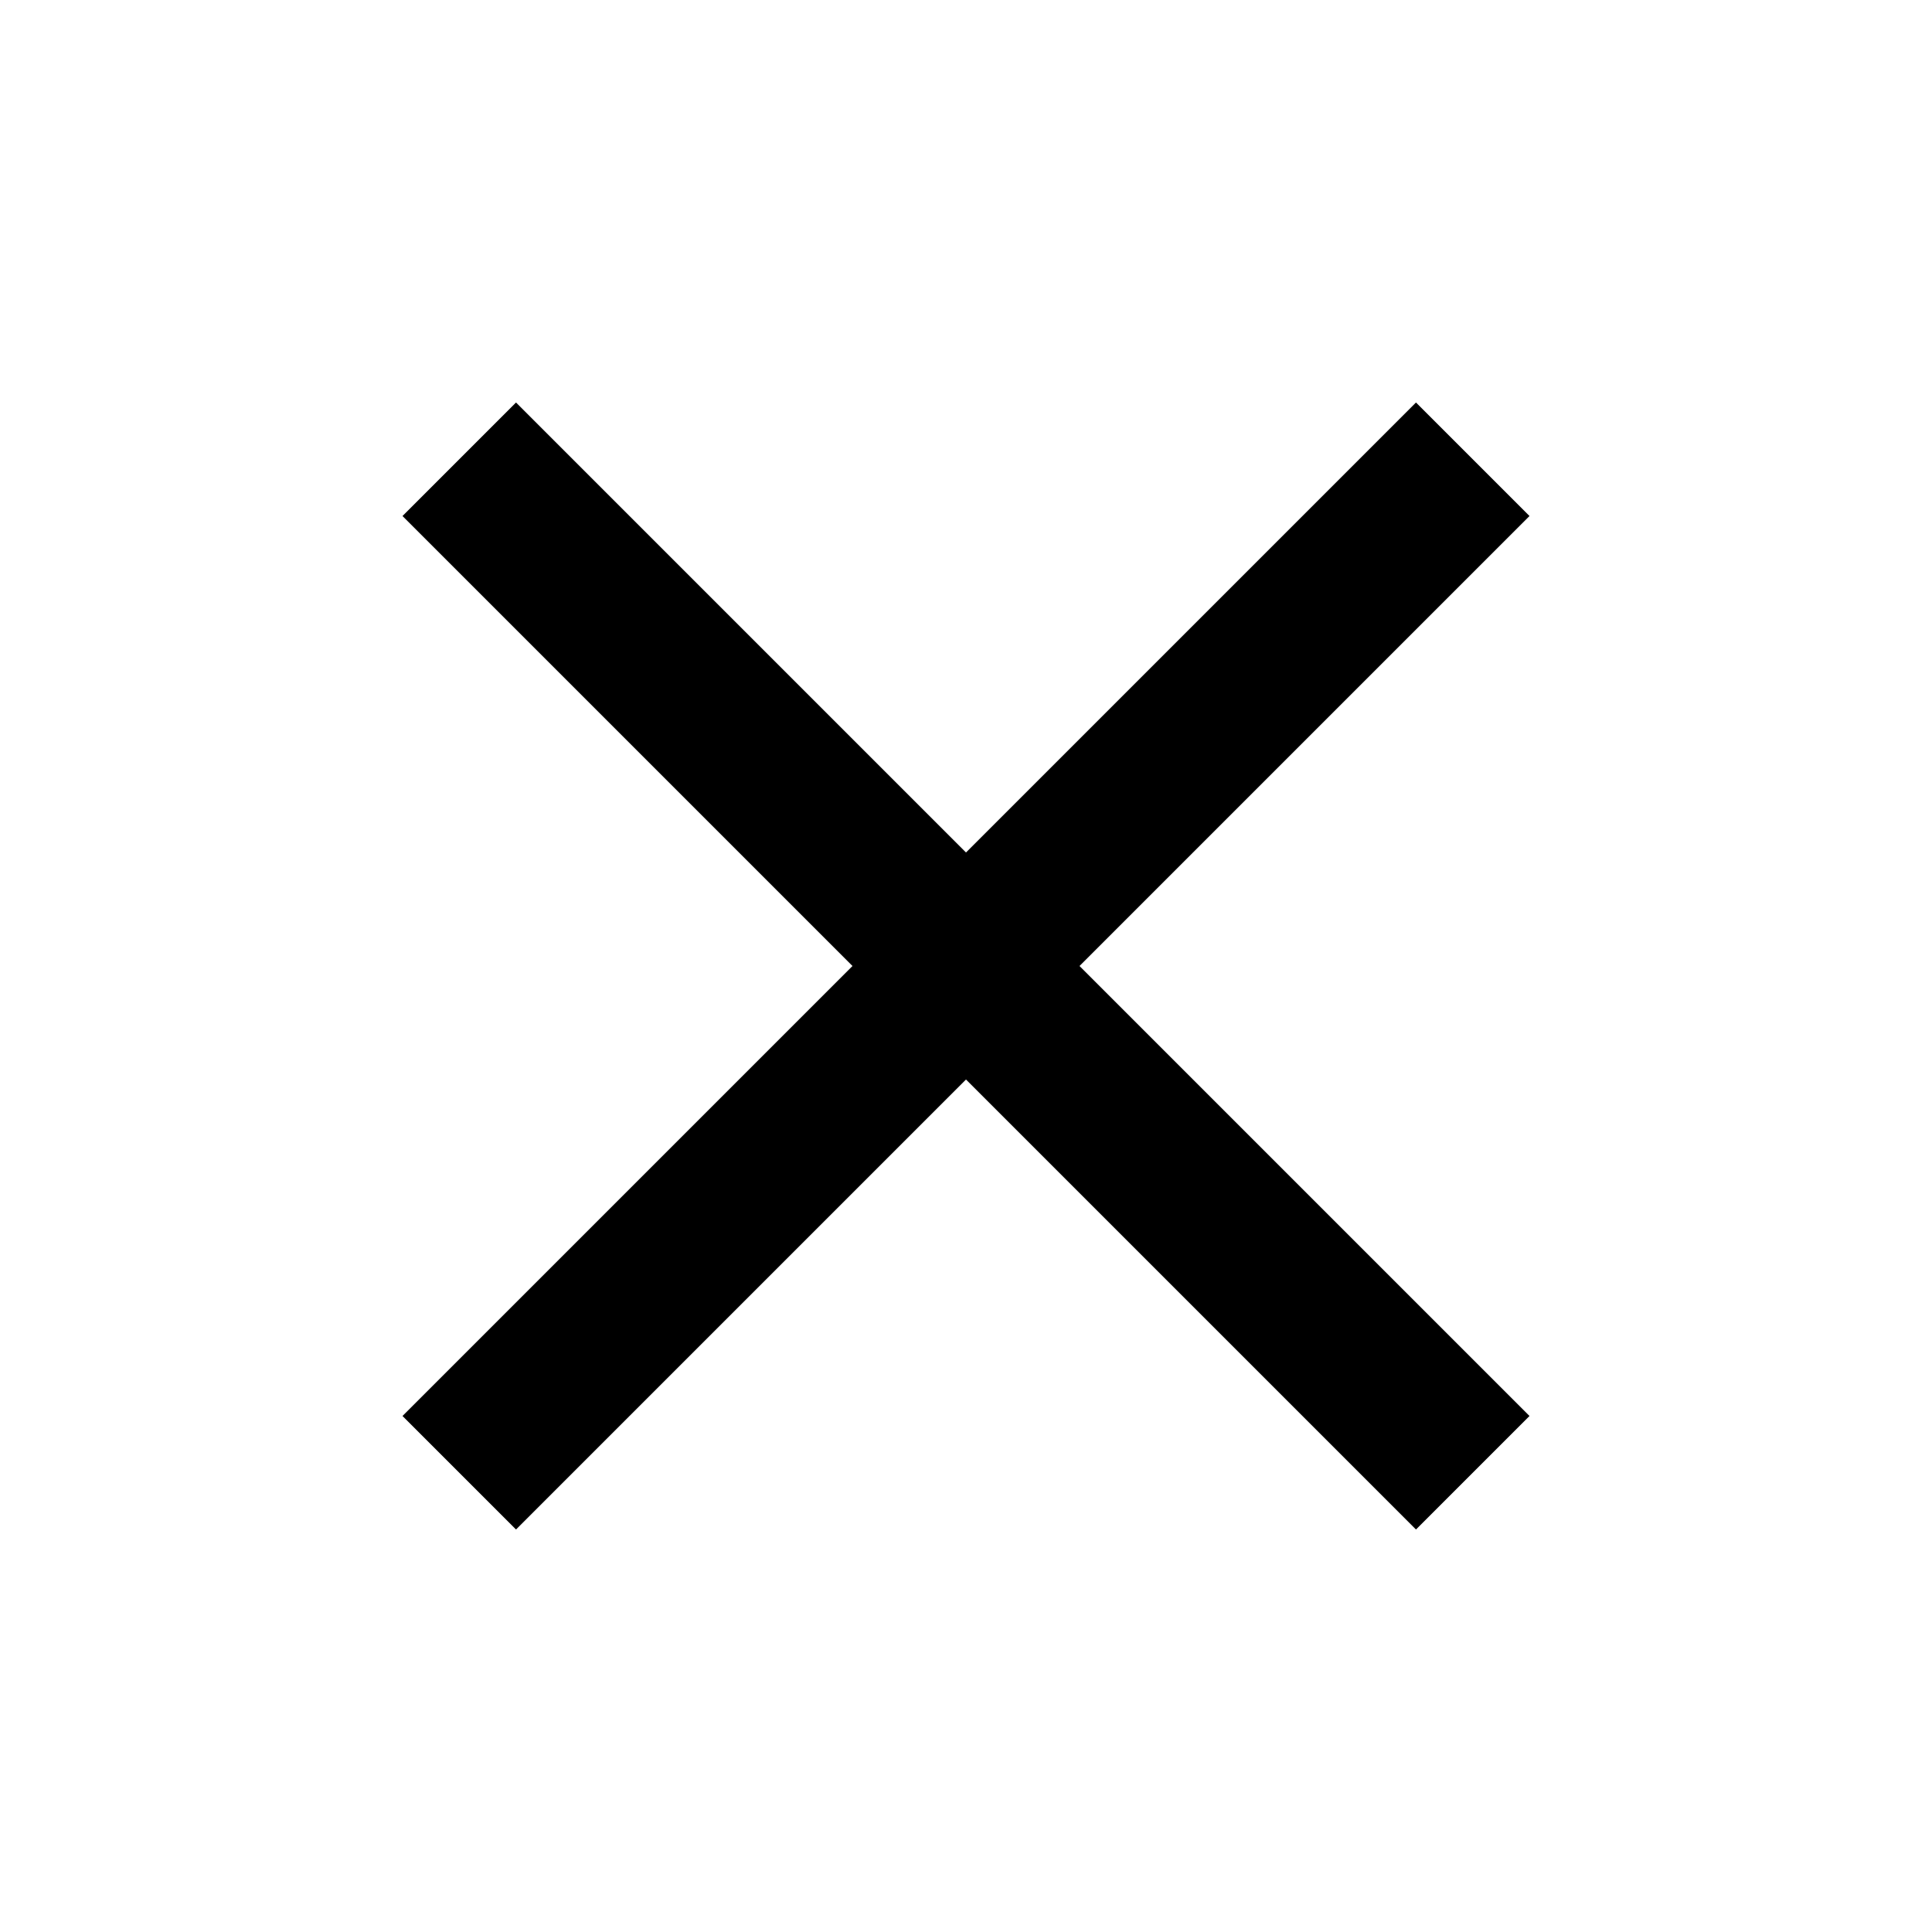
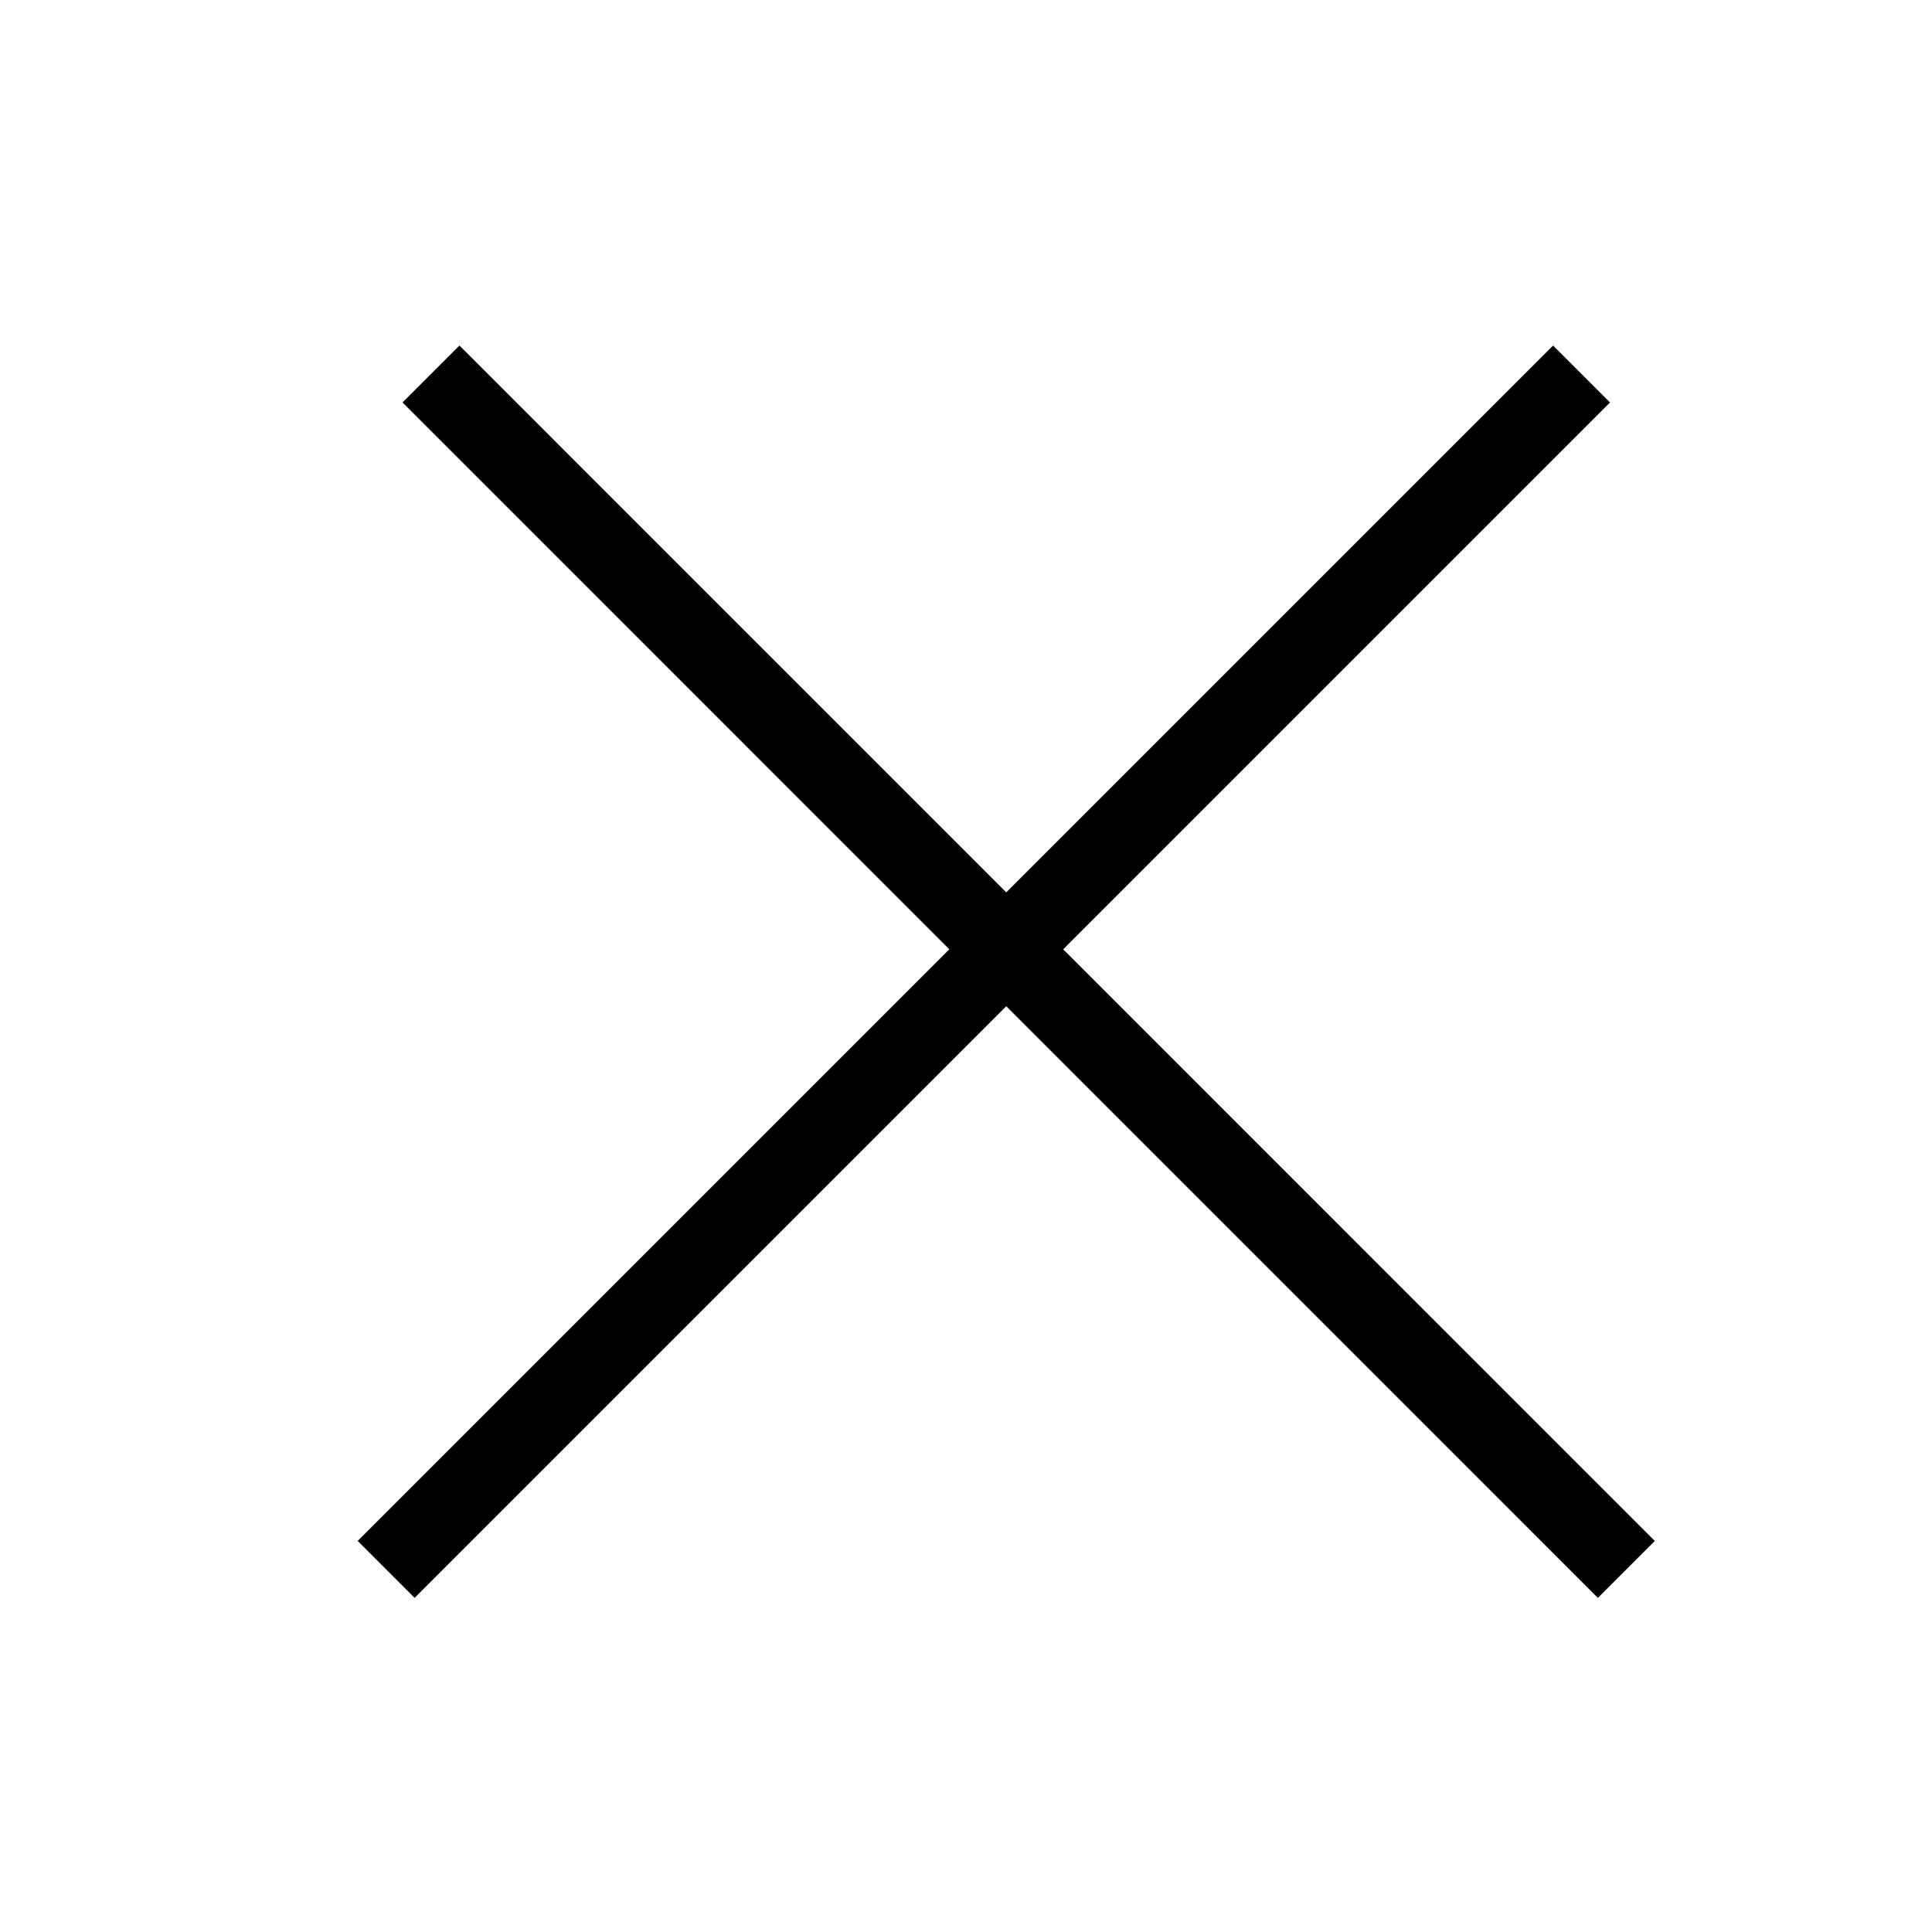
- <svg xmlns="http://www.w3.org/2000/svg" width="48" height="48" viewBox="0 0 48 48" fill="black">
-   <path d="M38 12.82L35.18 10L24 21.18L12.82 10L10 12.82L21.18 24L10 35.18L12.82 38L24 26.82L35.18 38L38 35.18L26.82 24L38 12.82Z" />
+ <svg xmlns="http://www.w3.org/2000/svg" width="24" height="24" viewBox="0 0 24 24" fill="none">
+   <line x1="5.354" y1="4.646" x2="20.203" y2="19.496" stroke="black" />
+   <line y1="-0.5" x2="21" y2="-0.5" transform="matrix(-0.707107 0.707107 0.707107 0.707107 20 5)" stroke="black" />
</svg>
